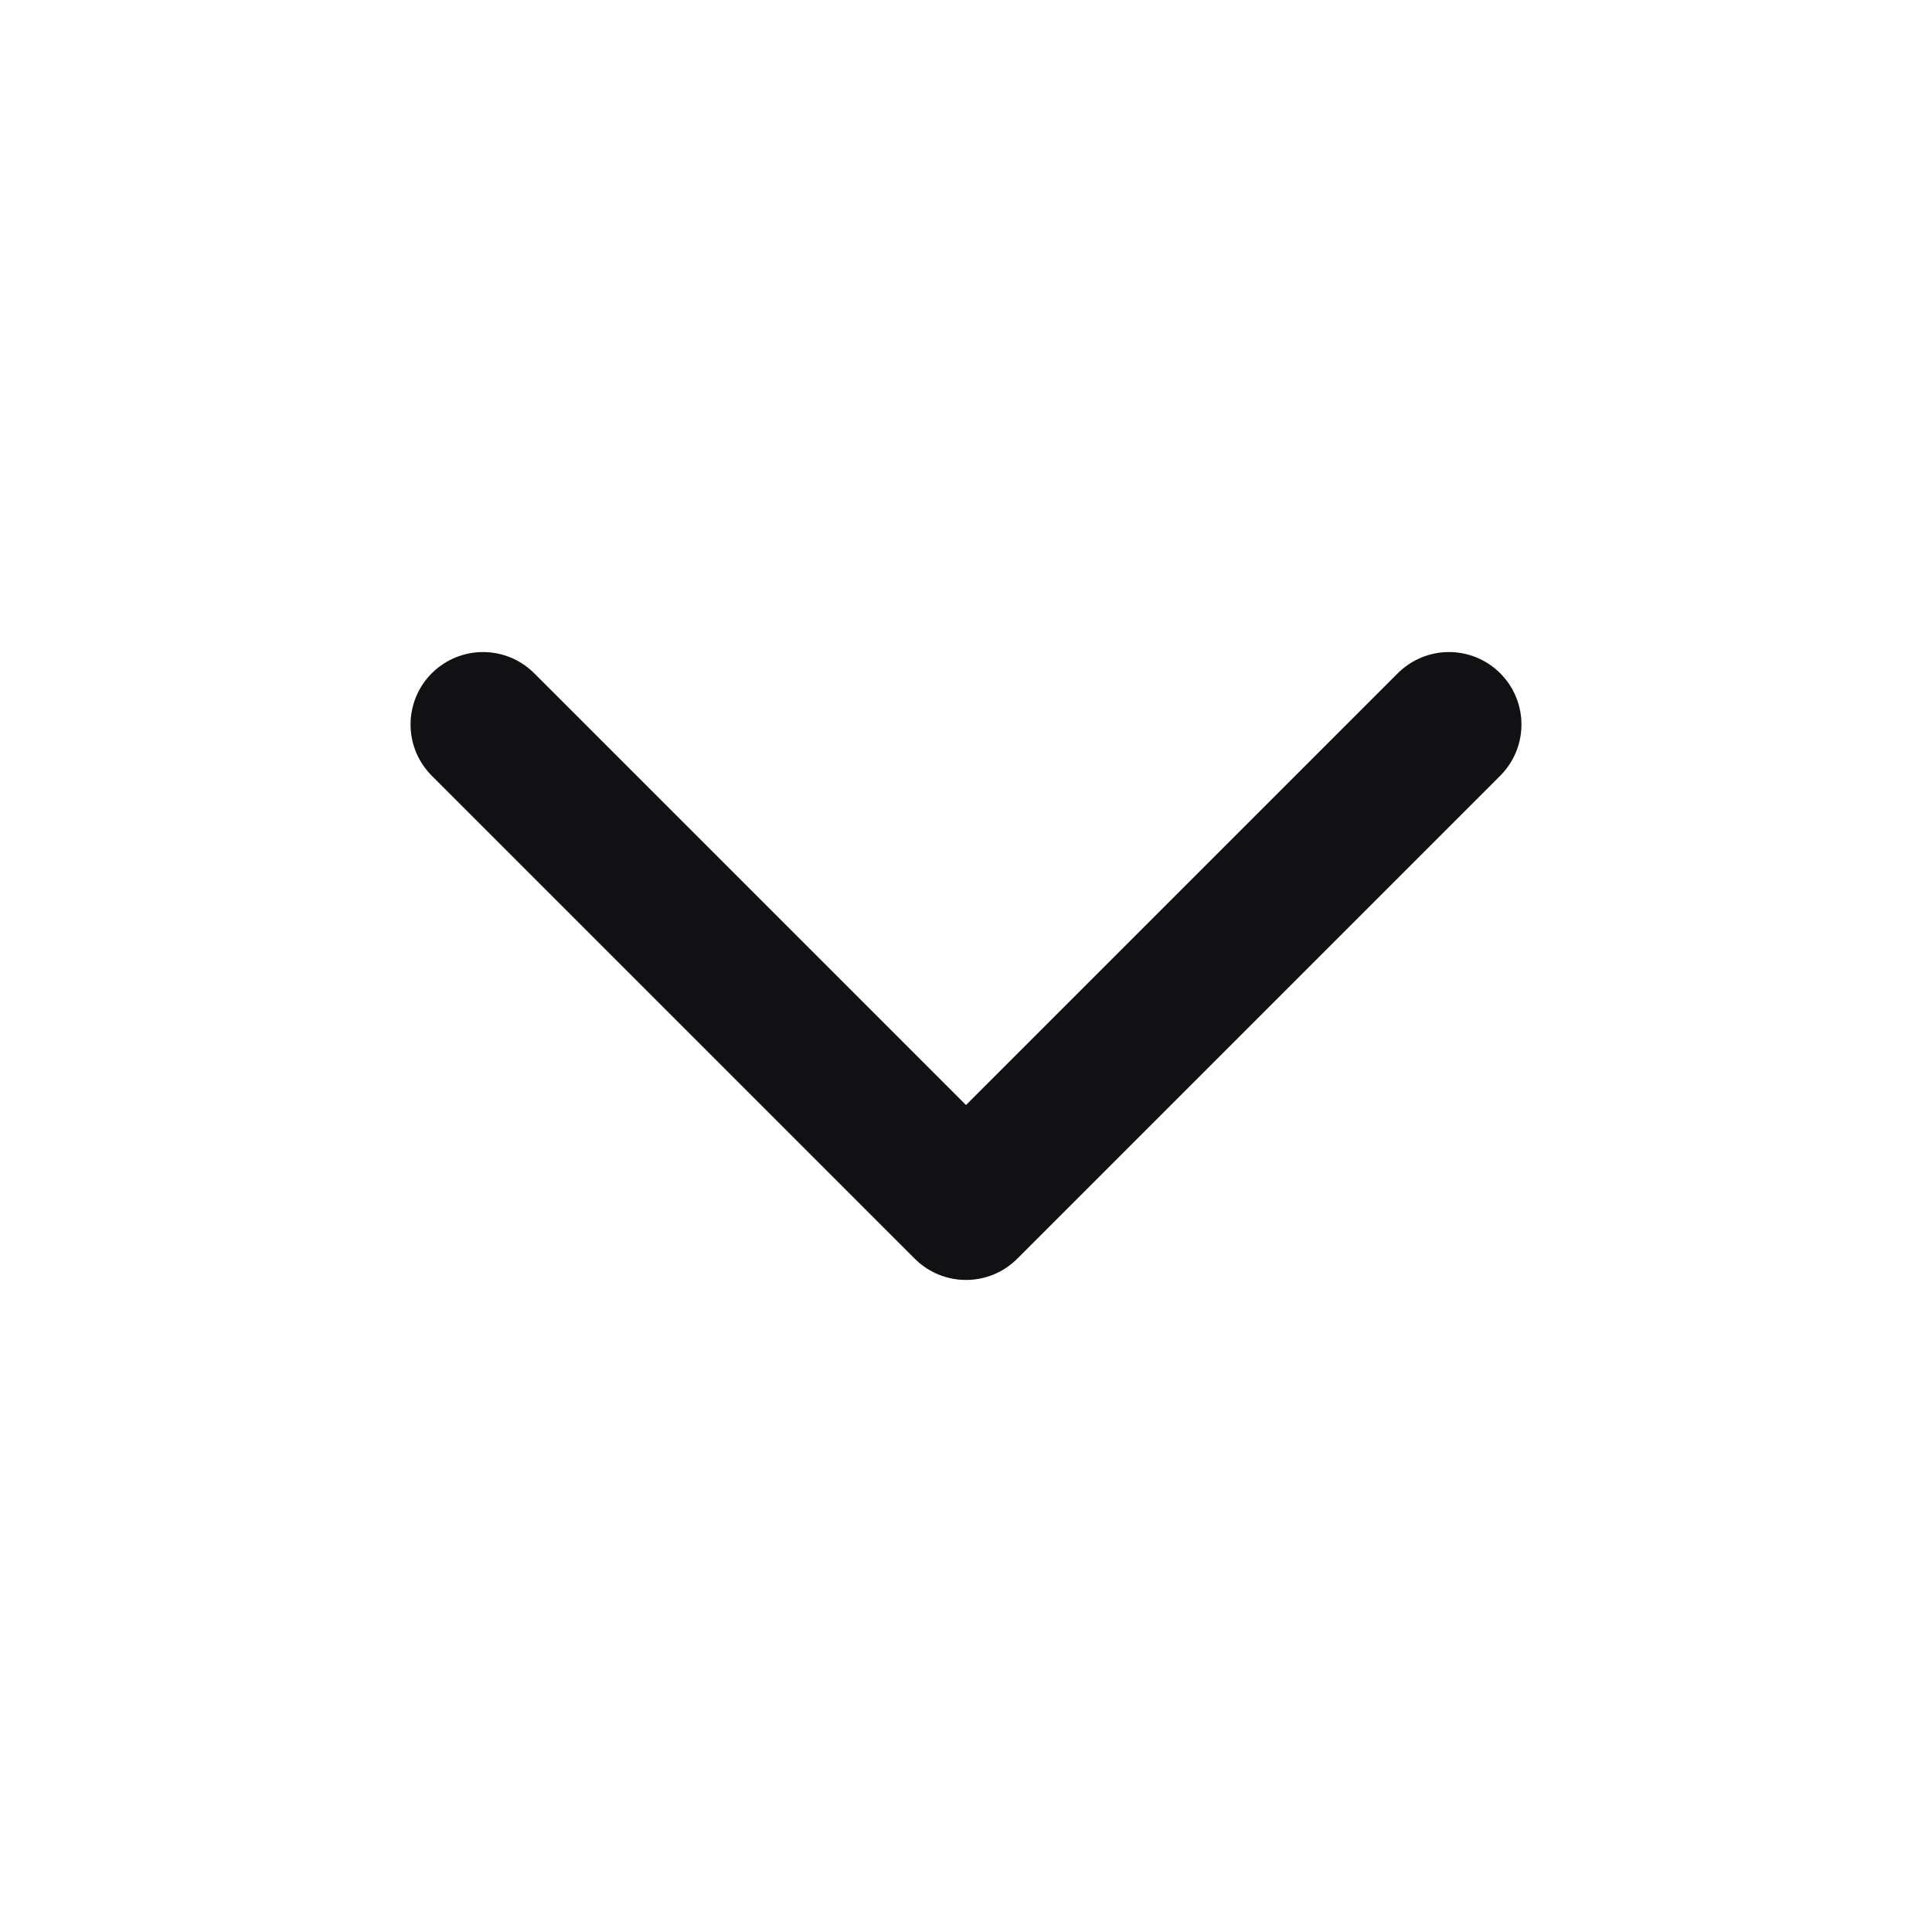
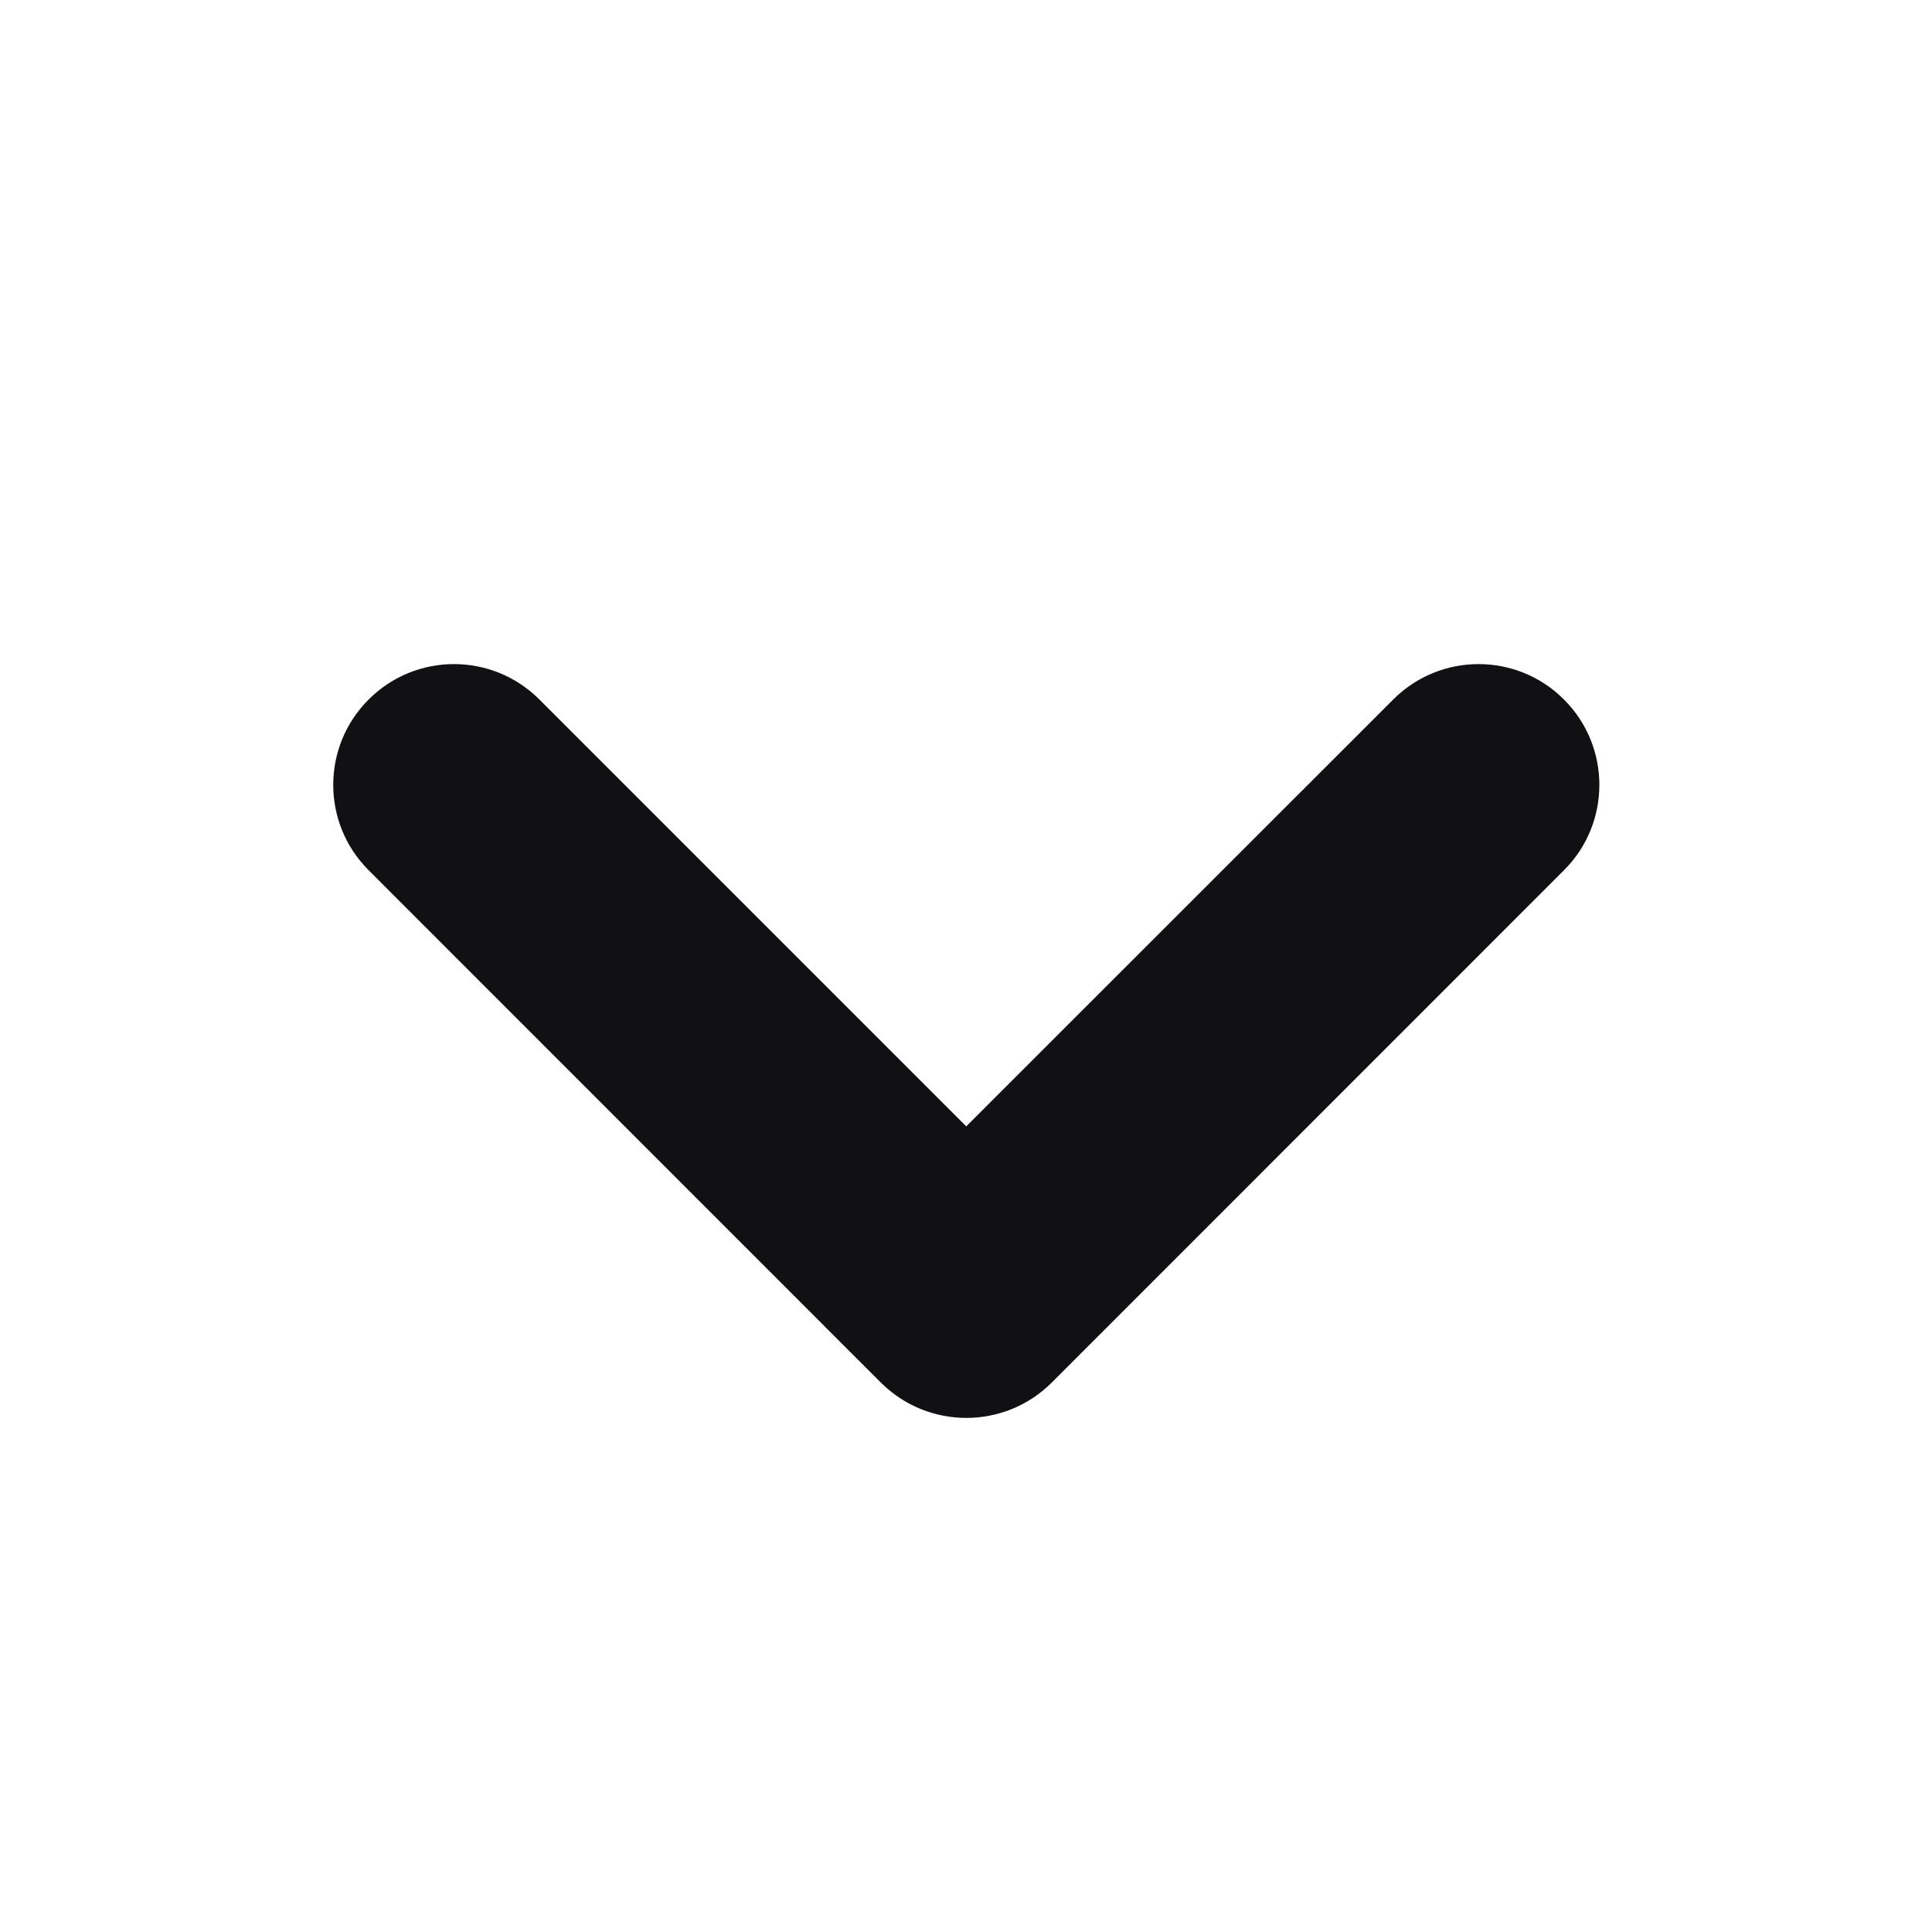
- <svg xmlns="http://www.w3.org/2000/svg" viewBox="0 0 24 24" width="24" height="24" fill="none" stroke="#111114" stroke-width="1.8" stroke-linecap="round" stroke-linejoin="round">
-   <path d="M6 9l6 6 6-6" />
+ <svg xmlns="http://www.w3.org/2000/svg" viewBox="0 0 24 24" width="24" height="24">
+   <g transform="scale(1.5) translate(-144 -776)">
+     <path d="M147.053 781.793C147.443 781.402 148.076 781.402 148.467 781.793L152.002 785.328L155.538 781.793C155.928 781.402 156.562 781.402 156.952 781.793C157.343 782.183 157.343 782.817 156.952 783.207L152.71 787.45C152.319 787.84 151.686 787.84 151.295 787.45L147.053 783.207C146.662 782.817 146.662 782.183 147.053 781.793Z" fill="#111114" fill-rule="evenodd" />
+   </g>
</svg>
